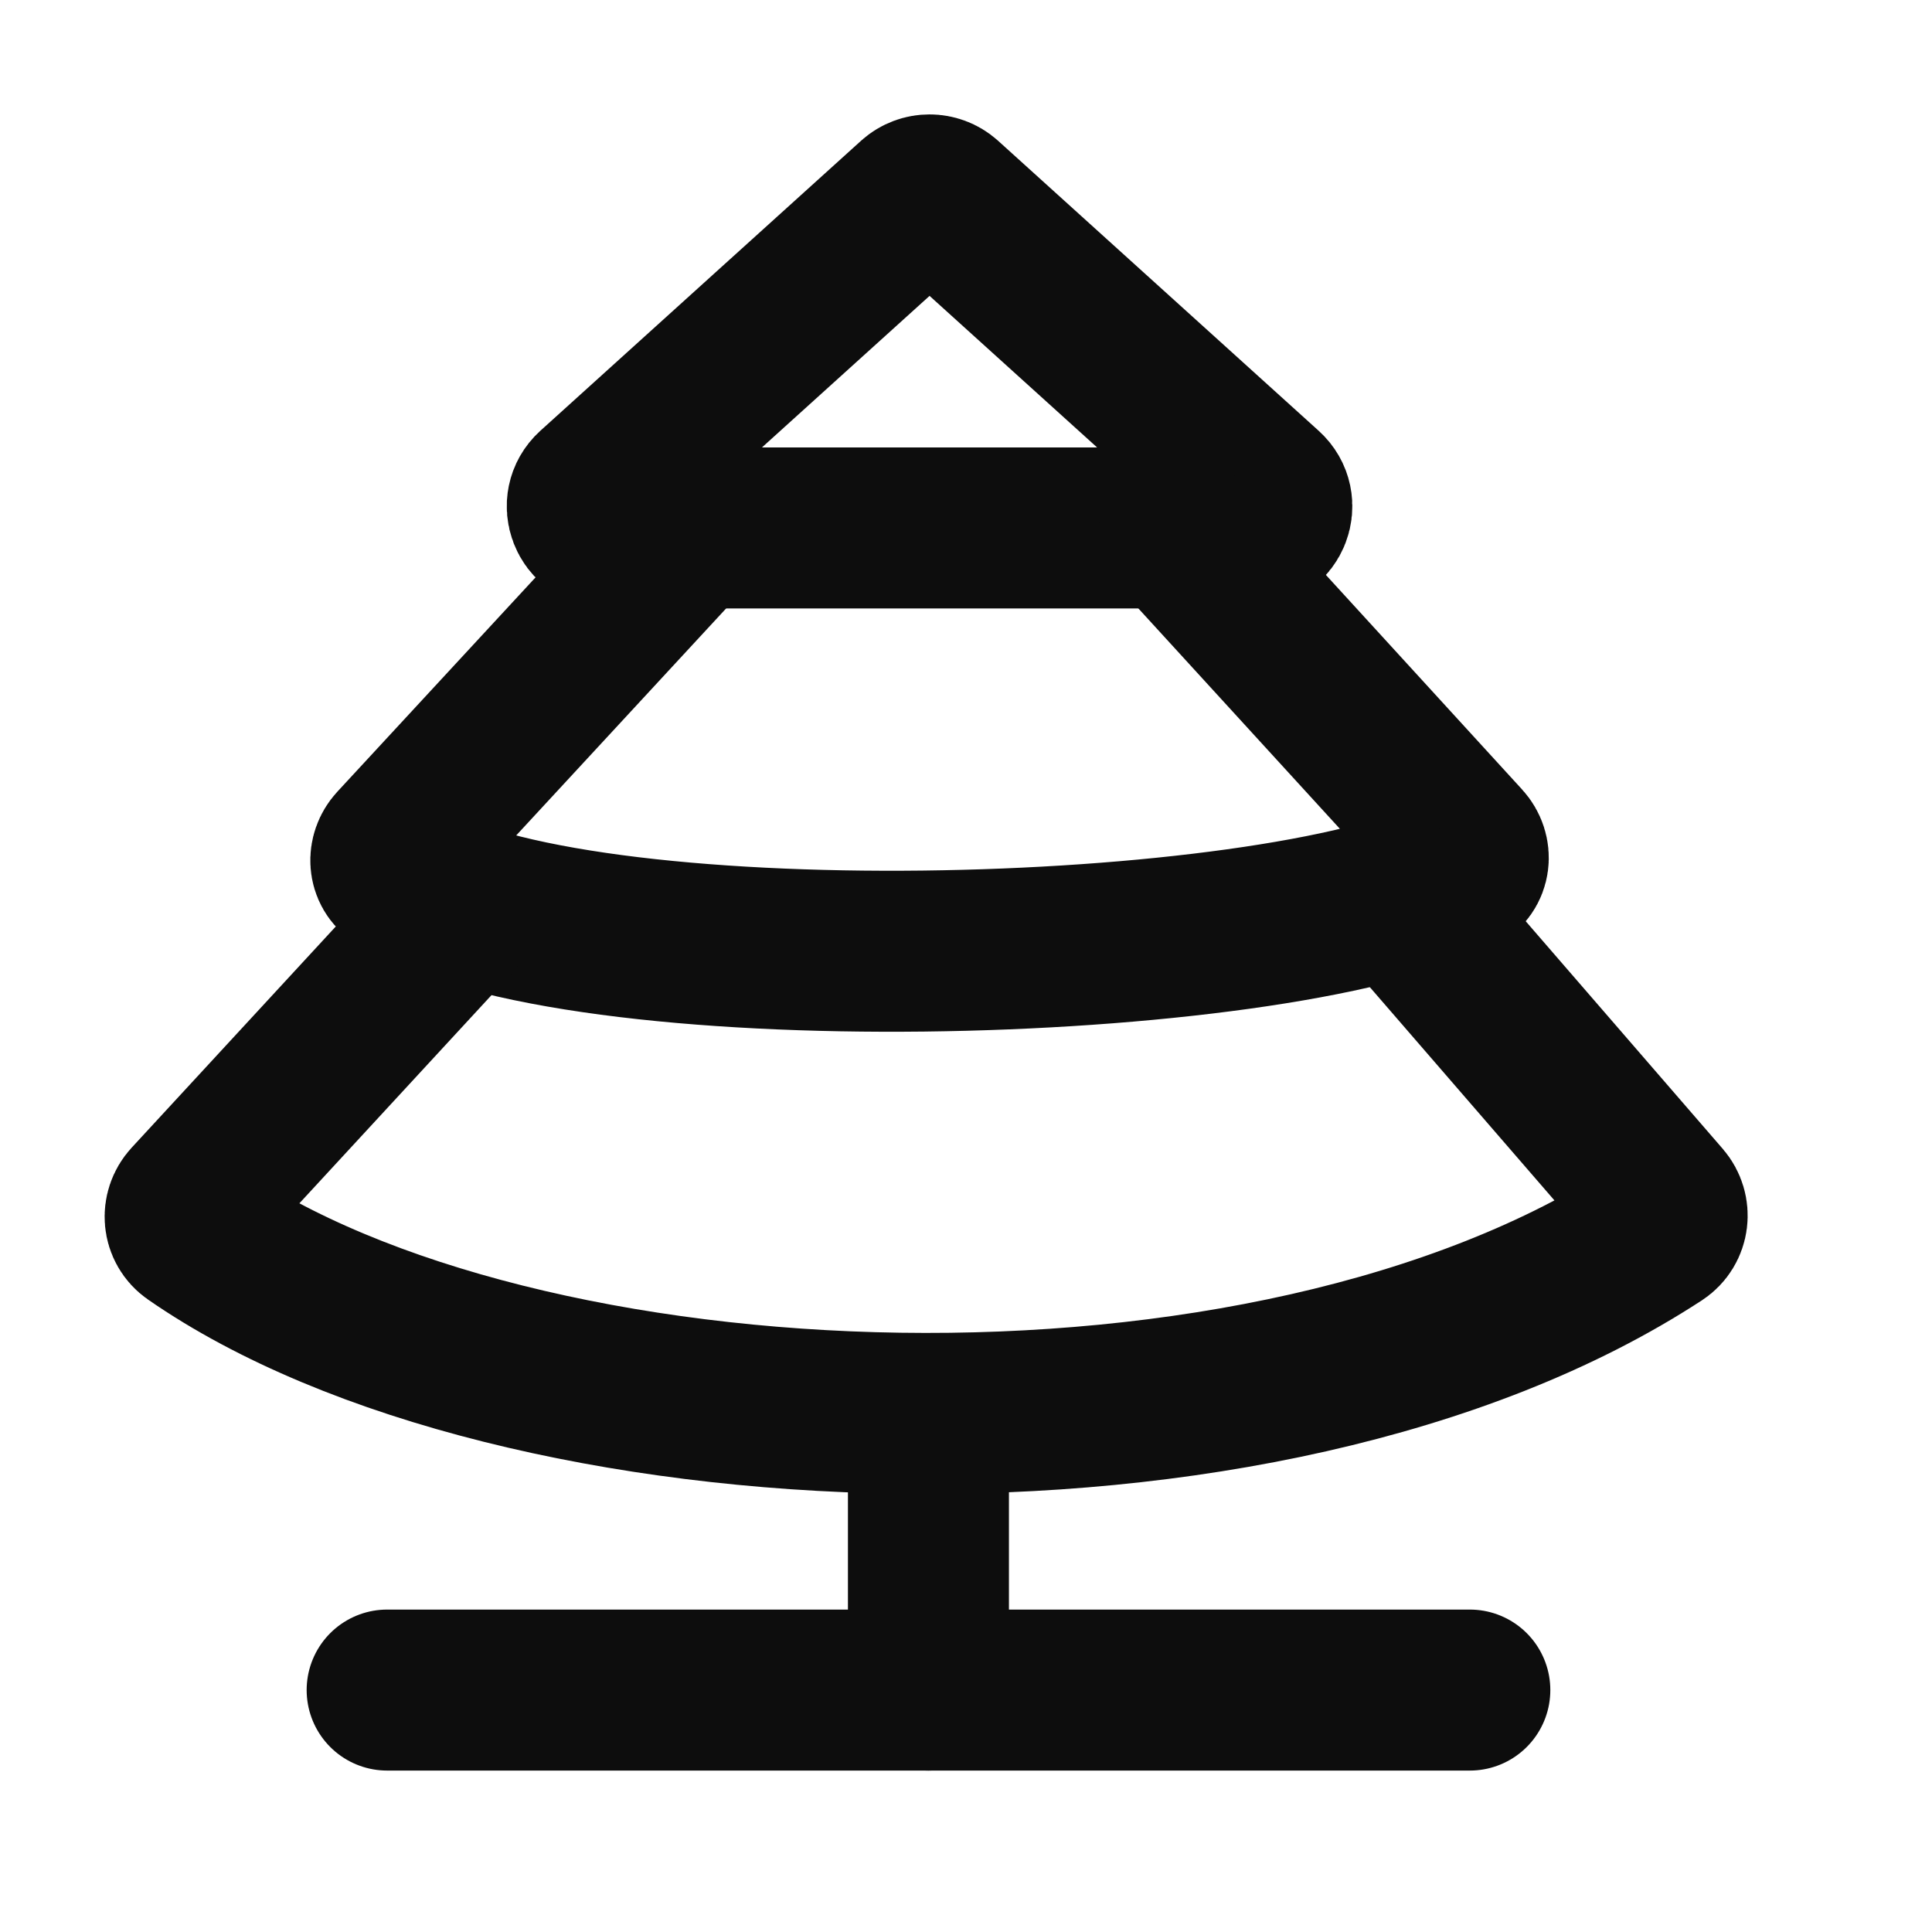
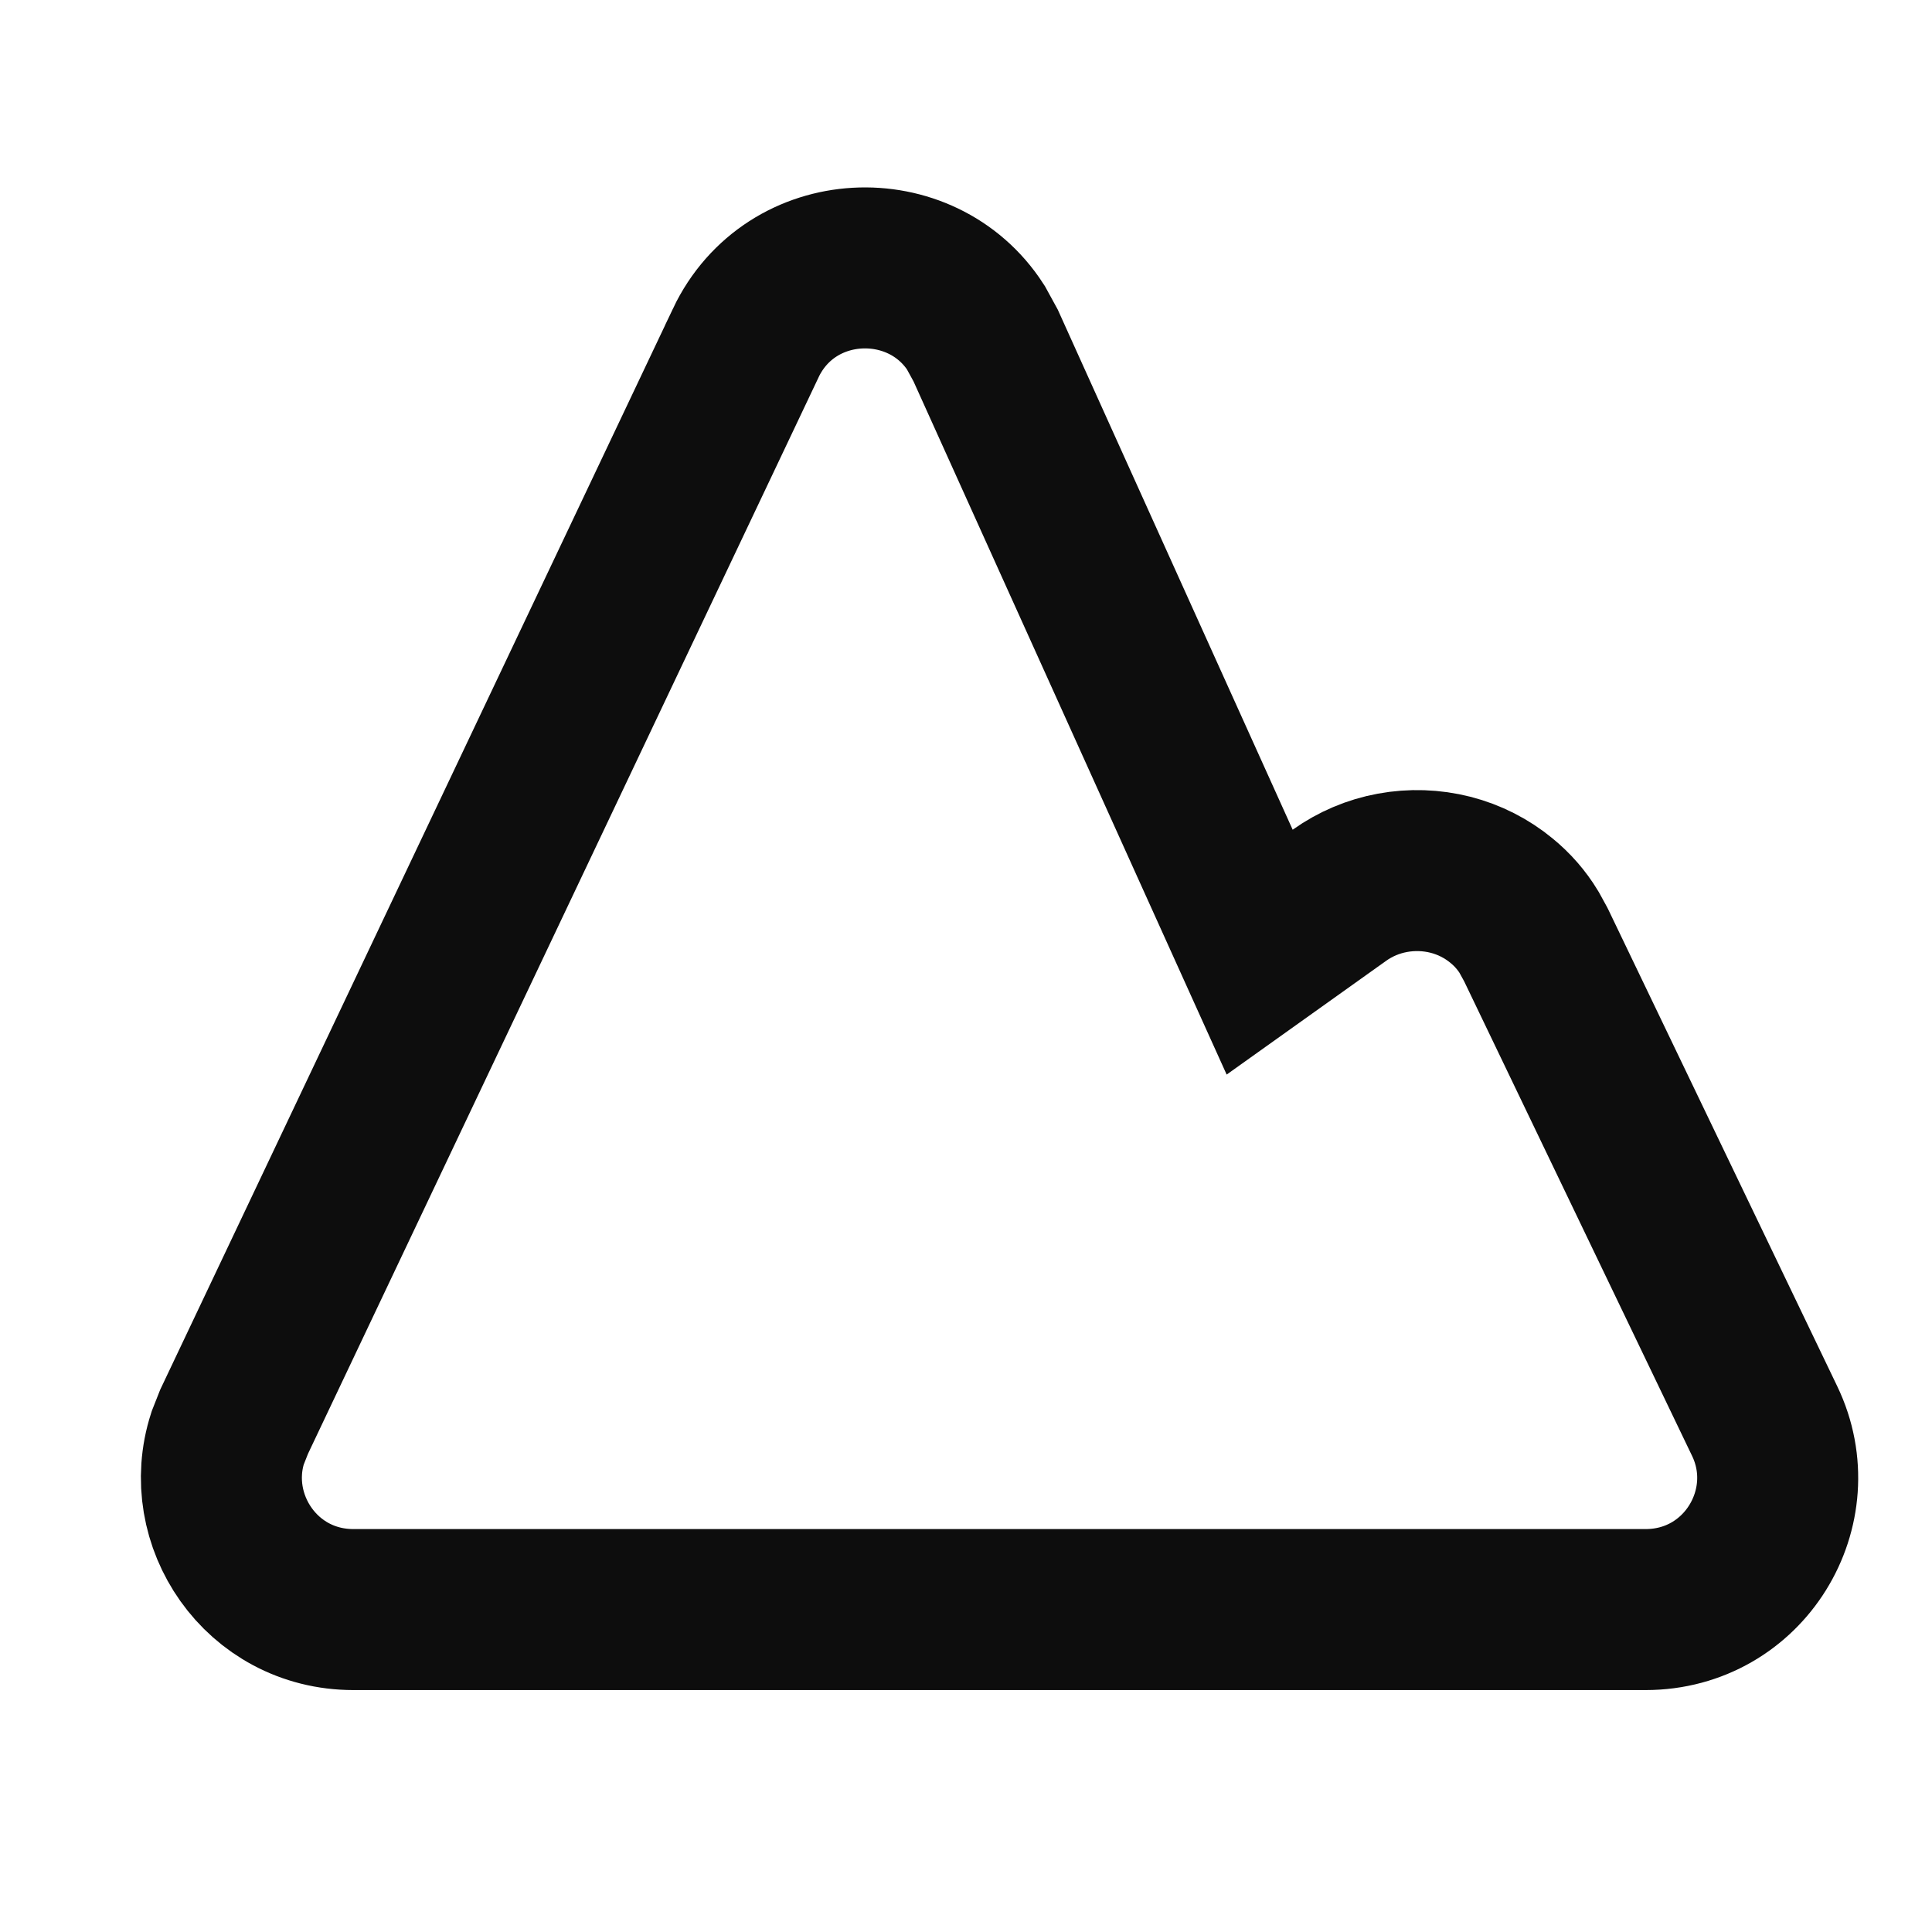
<svg xmlns="http://www.w3.org/2000/svg" width="18" height="18" viewBox="0 0 18 18" fill="none">
-   <path d="M5.537 4.57L8.526 1.867C8.602 1.799 8.718 1.799 8.795 1.867L11.783 4.57C11.919 4.693 11.832 4.919 11.649 4.919H5.672C5.489 4.919 5.402 4.693 5.537 4.57Z" stroke="#0D0D0D" stroke-width="1.5" stroke-linecap="round" />
-   <path d="M10.987 4.974L13.627 7.861C13.709 7.95 13.695 8.089 13.586 8.143C11.842 9.01 5.336 9.186 3.717 8.156C3.623 8.096 3.618 7.968 3.693 7.886L6.386 4.974" stroke="#0D0D0D" stroke-width="1.5" stroke-linecap="round" />
-   <path d="M13.048 8.381L15.484 11.195C15.561 11.285 15.545 11.422 15.446 11.487C11.784 13.88 4.804 13.572 1.806 11.491C1.709 11.424 1.698 11.288 1.778 11.201L4.231 8.543" stroke="#0D0D0D" stroke-width="1.5" stroke-linecap="round" />
-   <path d="M8.65 15.746V13.19" stroke="#0D0D0D" stroke-width="1.5" stroke-linecap="round" />
-   <path d="M13.694 15.746L3.607 15.746" stroke="#0D0D0D" stroke-width="1.5" stroke-linecap="round" />
+   <path d="M6.947 3.197C7.367 2.312 8.585 2.267 9.091 3.051L9.183 3.219L11.36 8.039L11.736 8.871L12.479 8.341C12.625 8.237 12.793 8.165 12.973 8.132C13.152 8.099 13.337 8.105 13.514 8.15C13.69 8.195 13.852 8.278 13.989 8.391C14.092 8.475 14.179 8.575 14.246 8.686L14.308 8.799L14.312 8.807L16.441 13.24C16.826 14.041 16.252 14.996 15.331 14.996H3.293C2.433 14.996 1.875 14.161 2.121 13.398L2.181 13.246L6.947 3.198V3.197Z" stroke="#0D0D0D" stroke-width="1.5" />
</svg>
